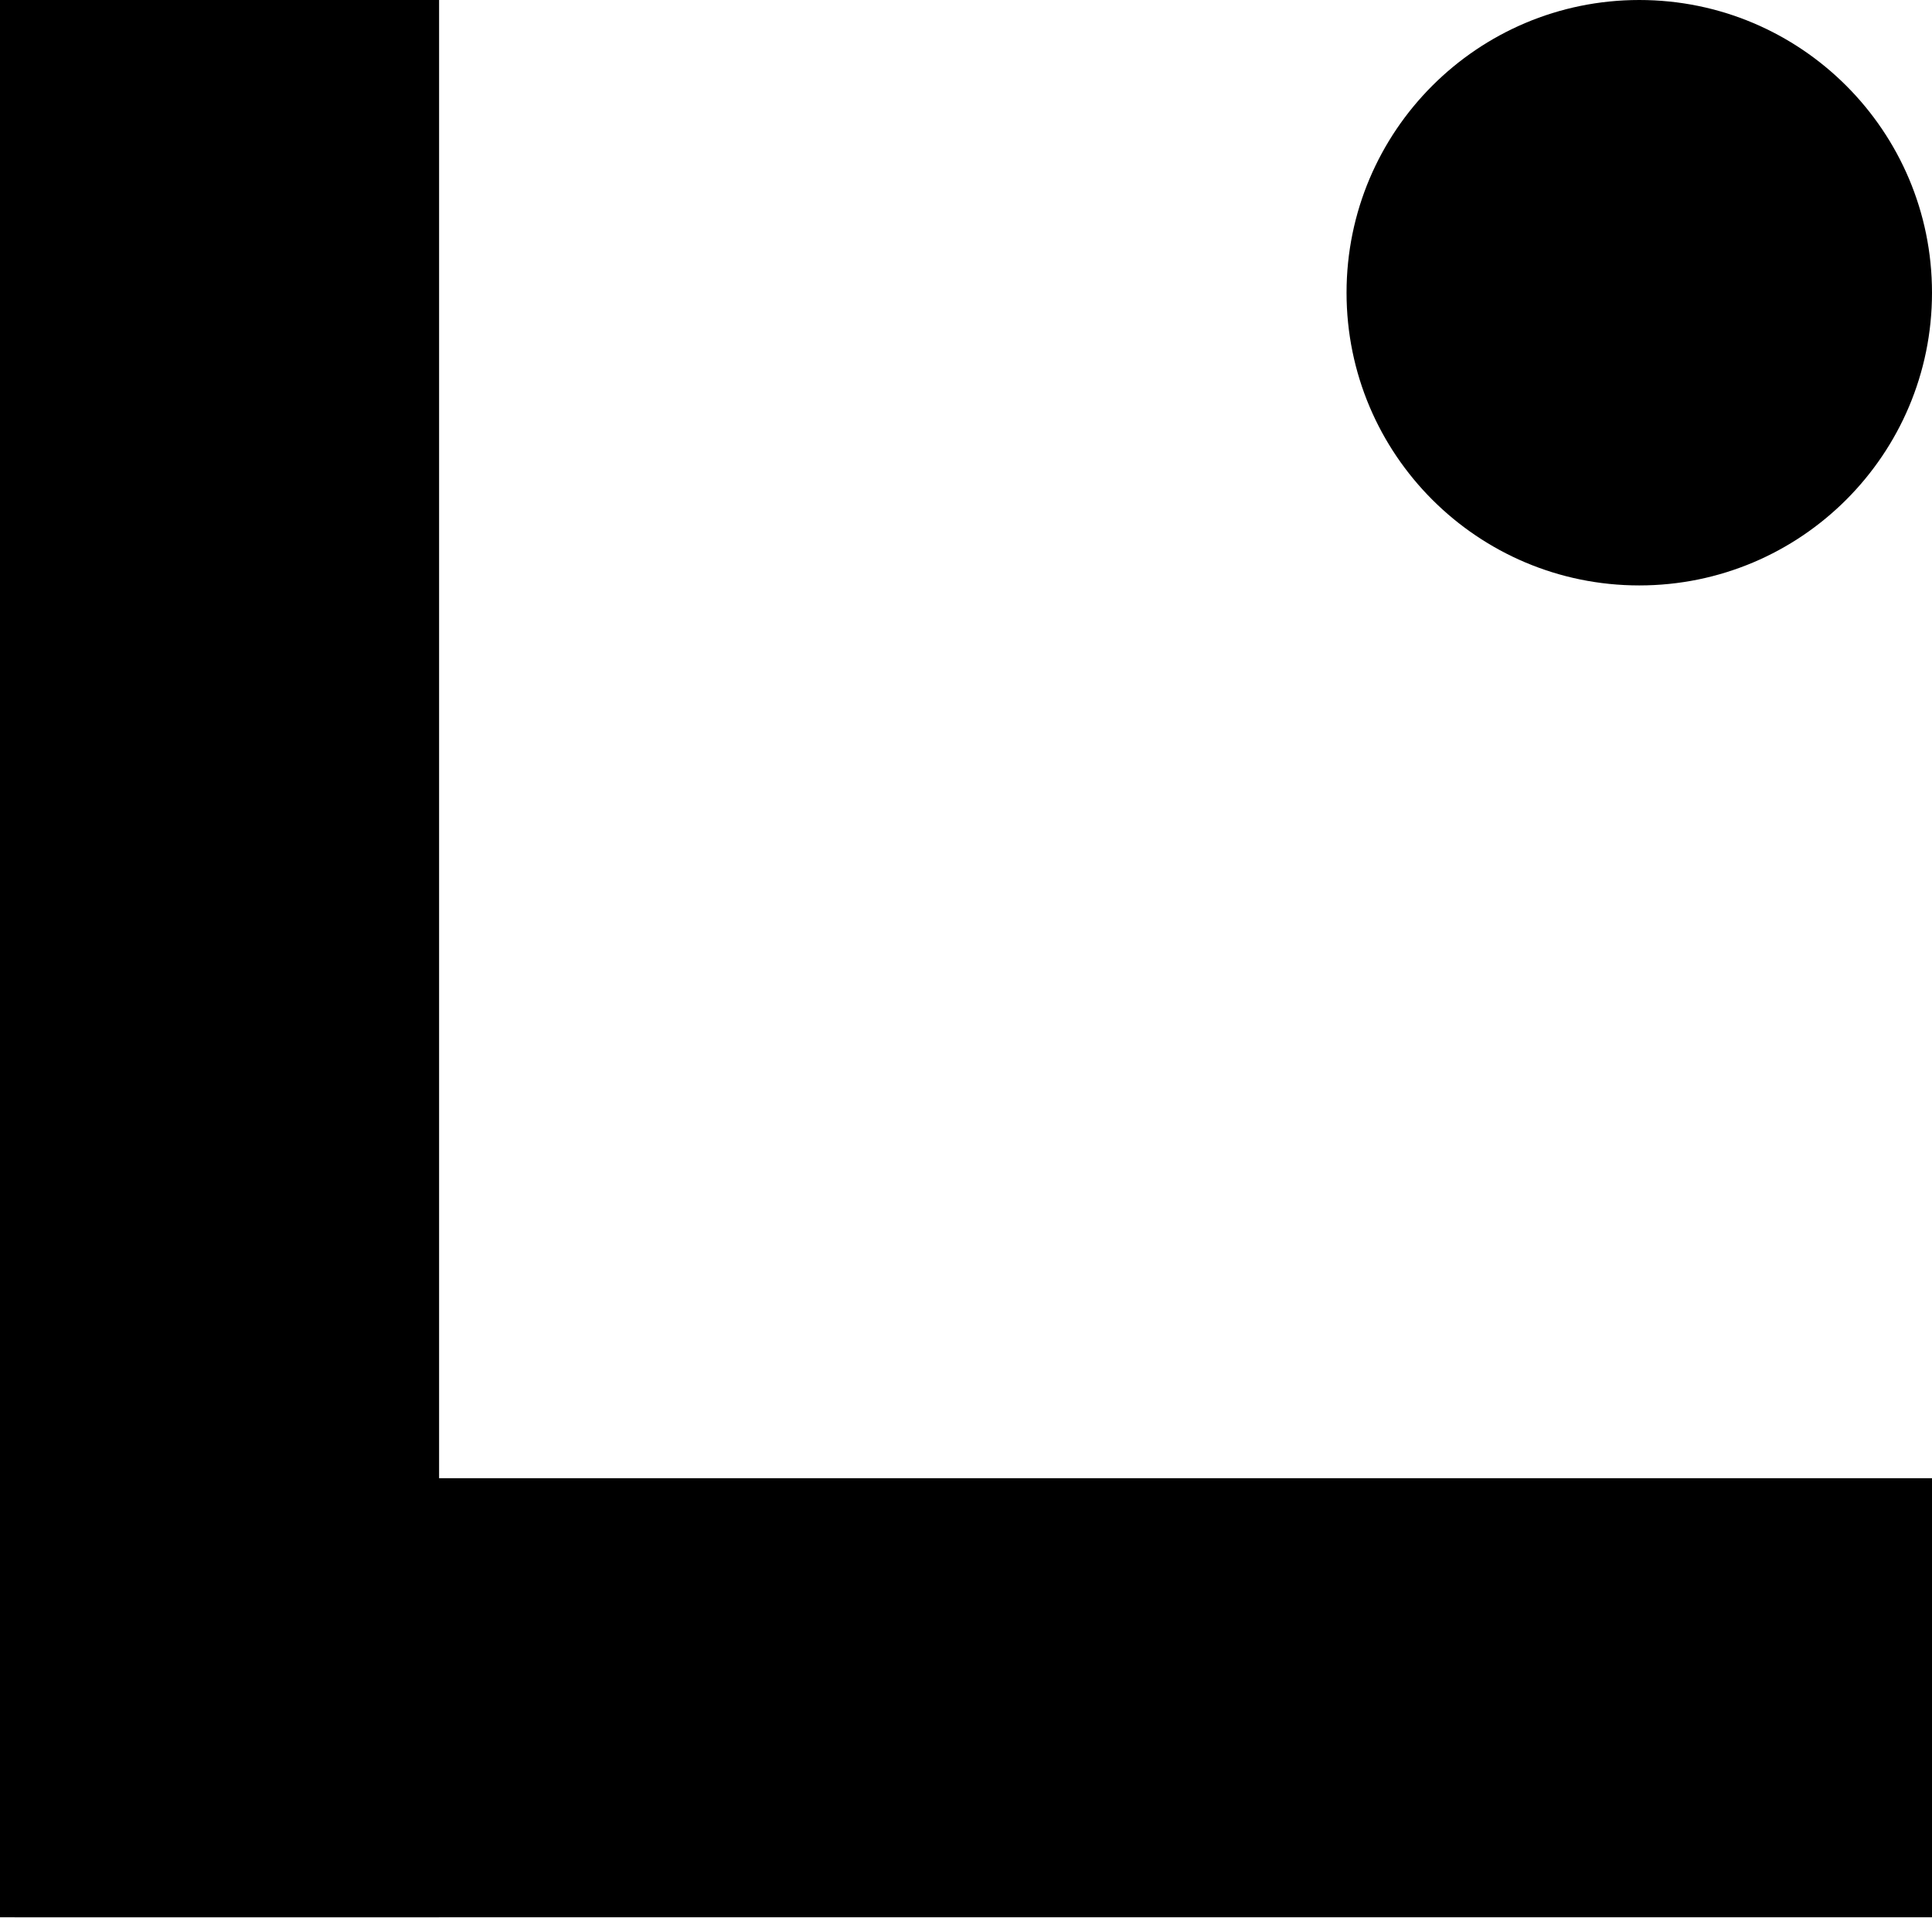
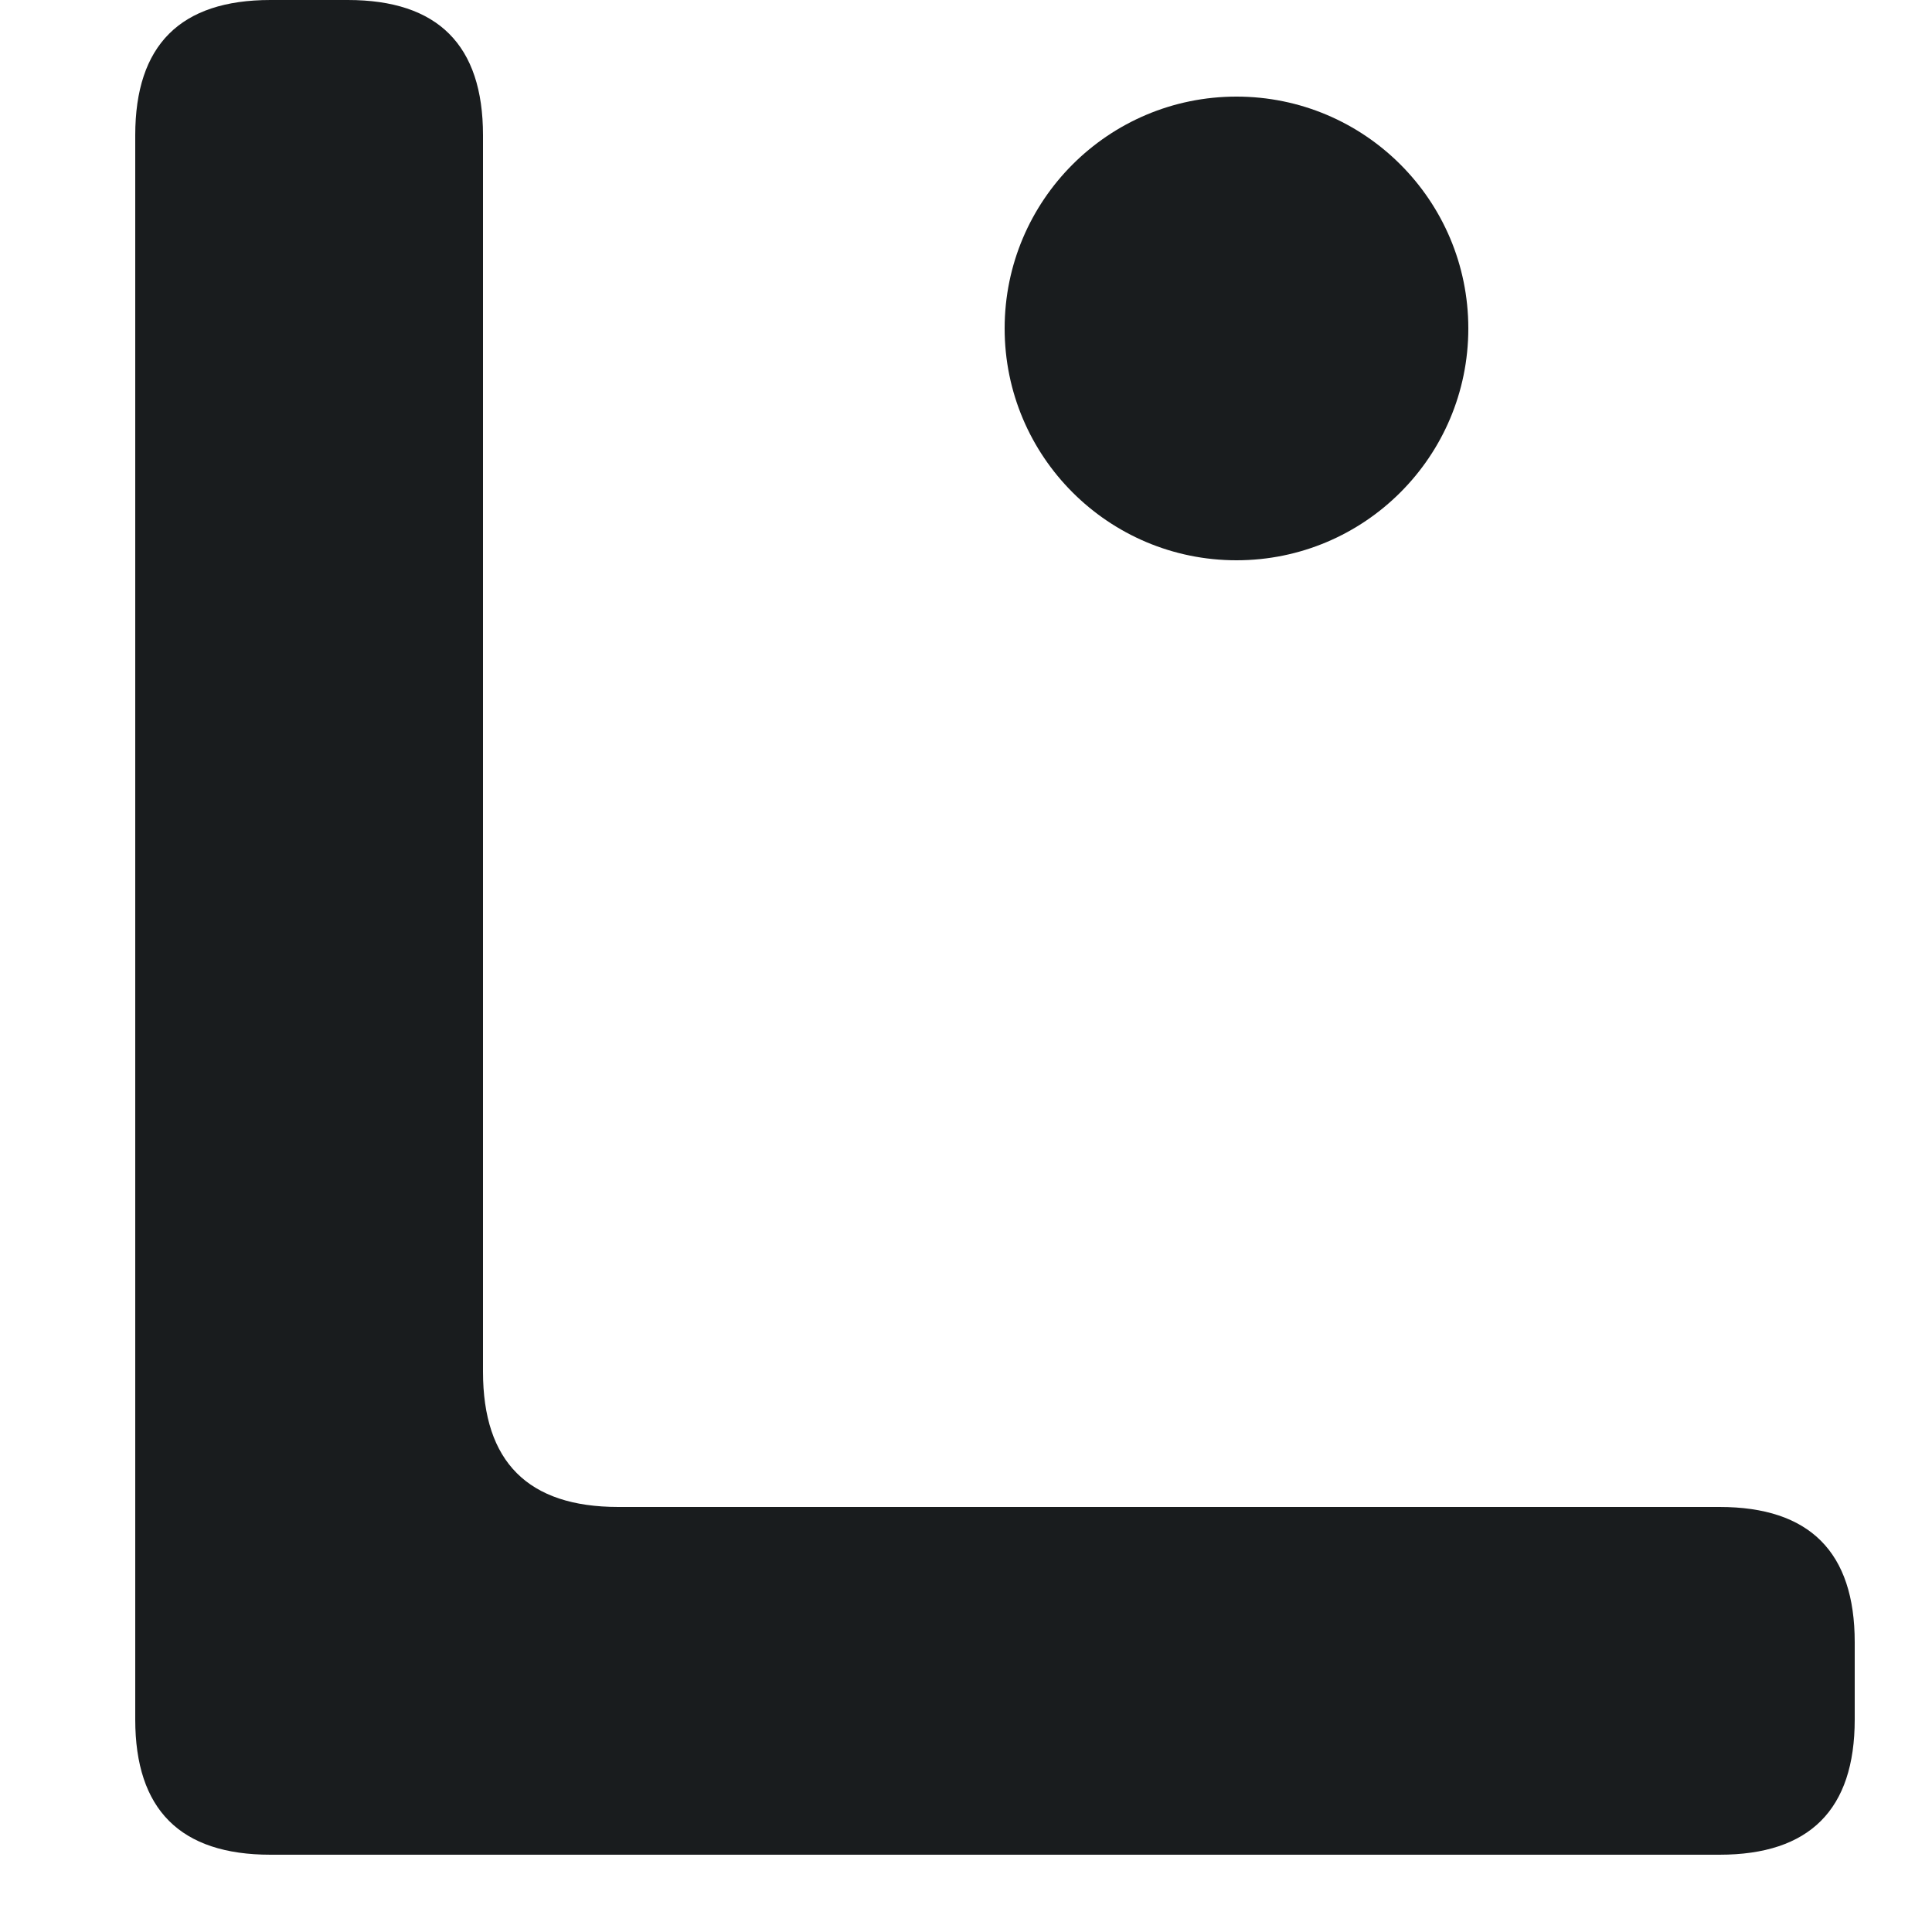
- <svg xmlns="http://www.w3.org/2000/svg" width="132" height="131" viewBox="0 0 132 131" fill="none">
-   <rect width="30" height="131" fill="black" />
-   <rect x="1" y="131" width="30" height="131" transform="rotate(-90 1 131)" fill="black" />
-   <circle cx="112" cy="20" r="20" fill="black" />
+ <svg xmlns="http://www.w3.org/2000/svg" viewBox="0 0 100 100" fill="none">
+   <path d="M14 0H18Q25 0 25 7V71Q25 78 32 78H89Q96 78 96 85V89Q96 96 89 96H14Q7 96 7 89V7Q7 0 14 0Z" fill="#191c1e" />
+   <circle cx="64" cy="17" r="12" fill="#191c1e" />
</svg>
